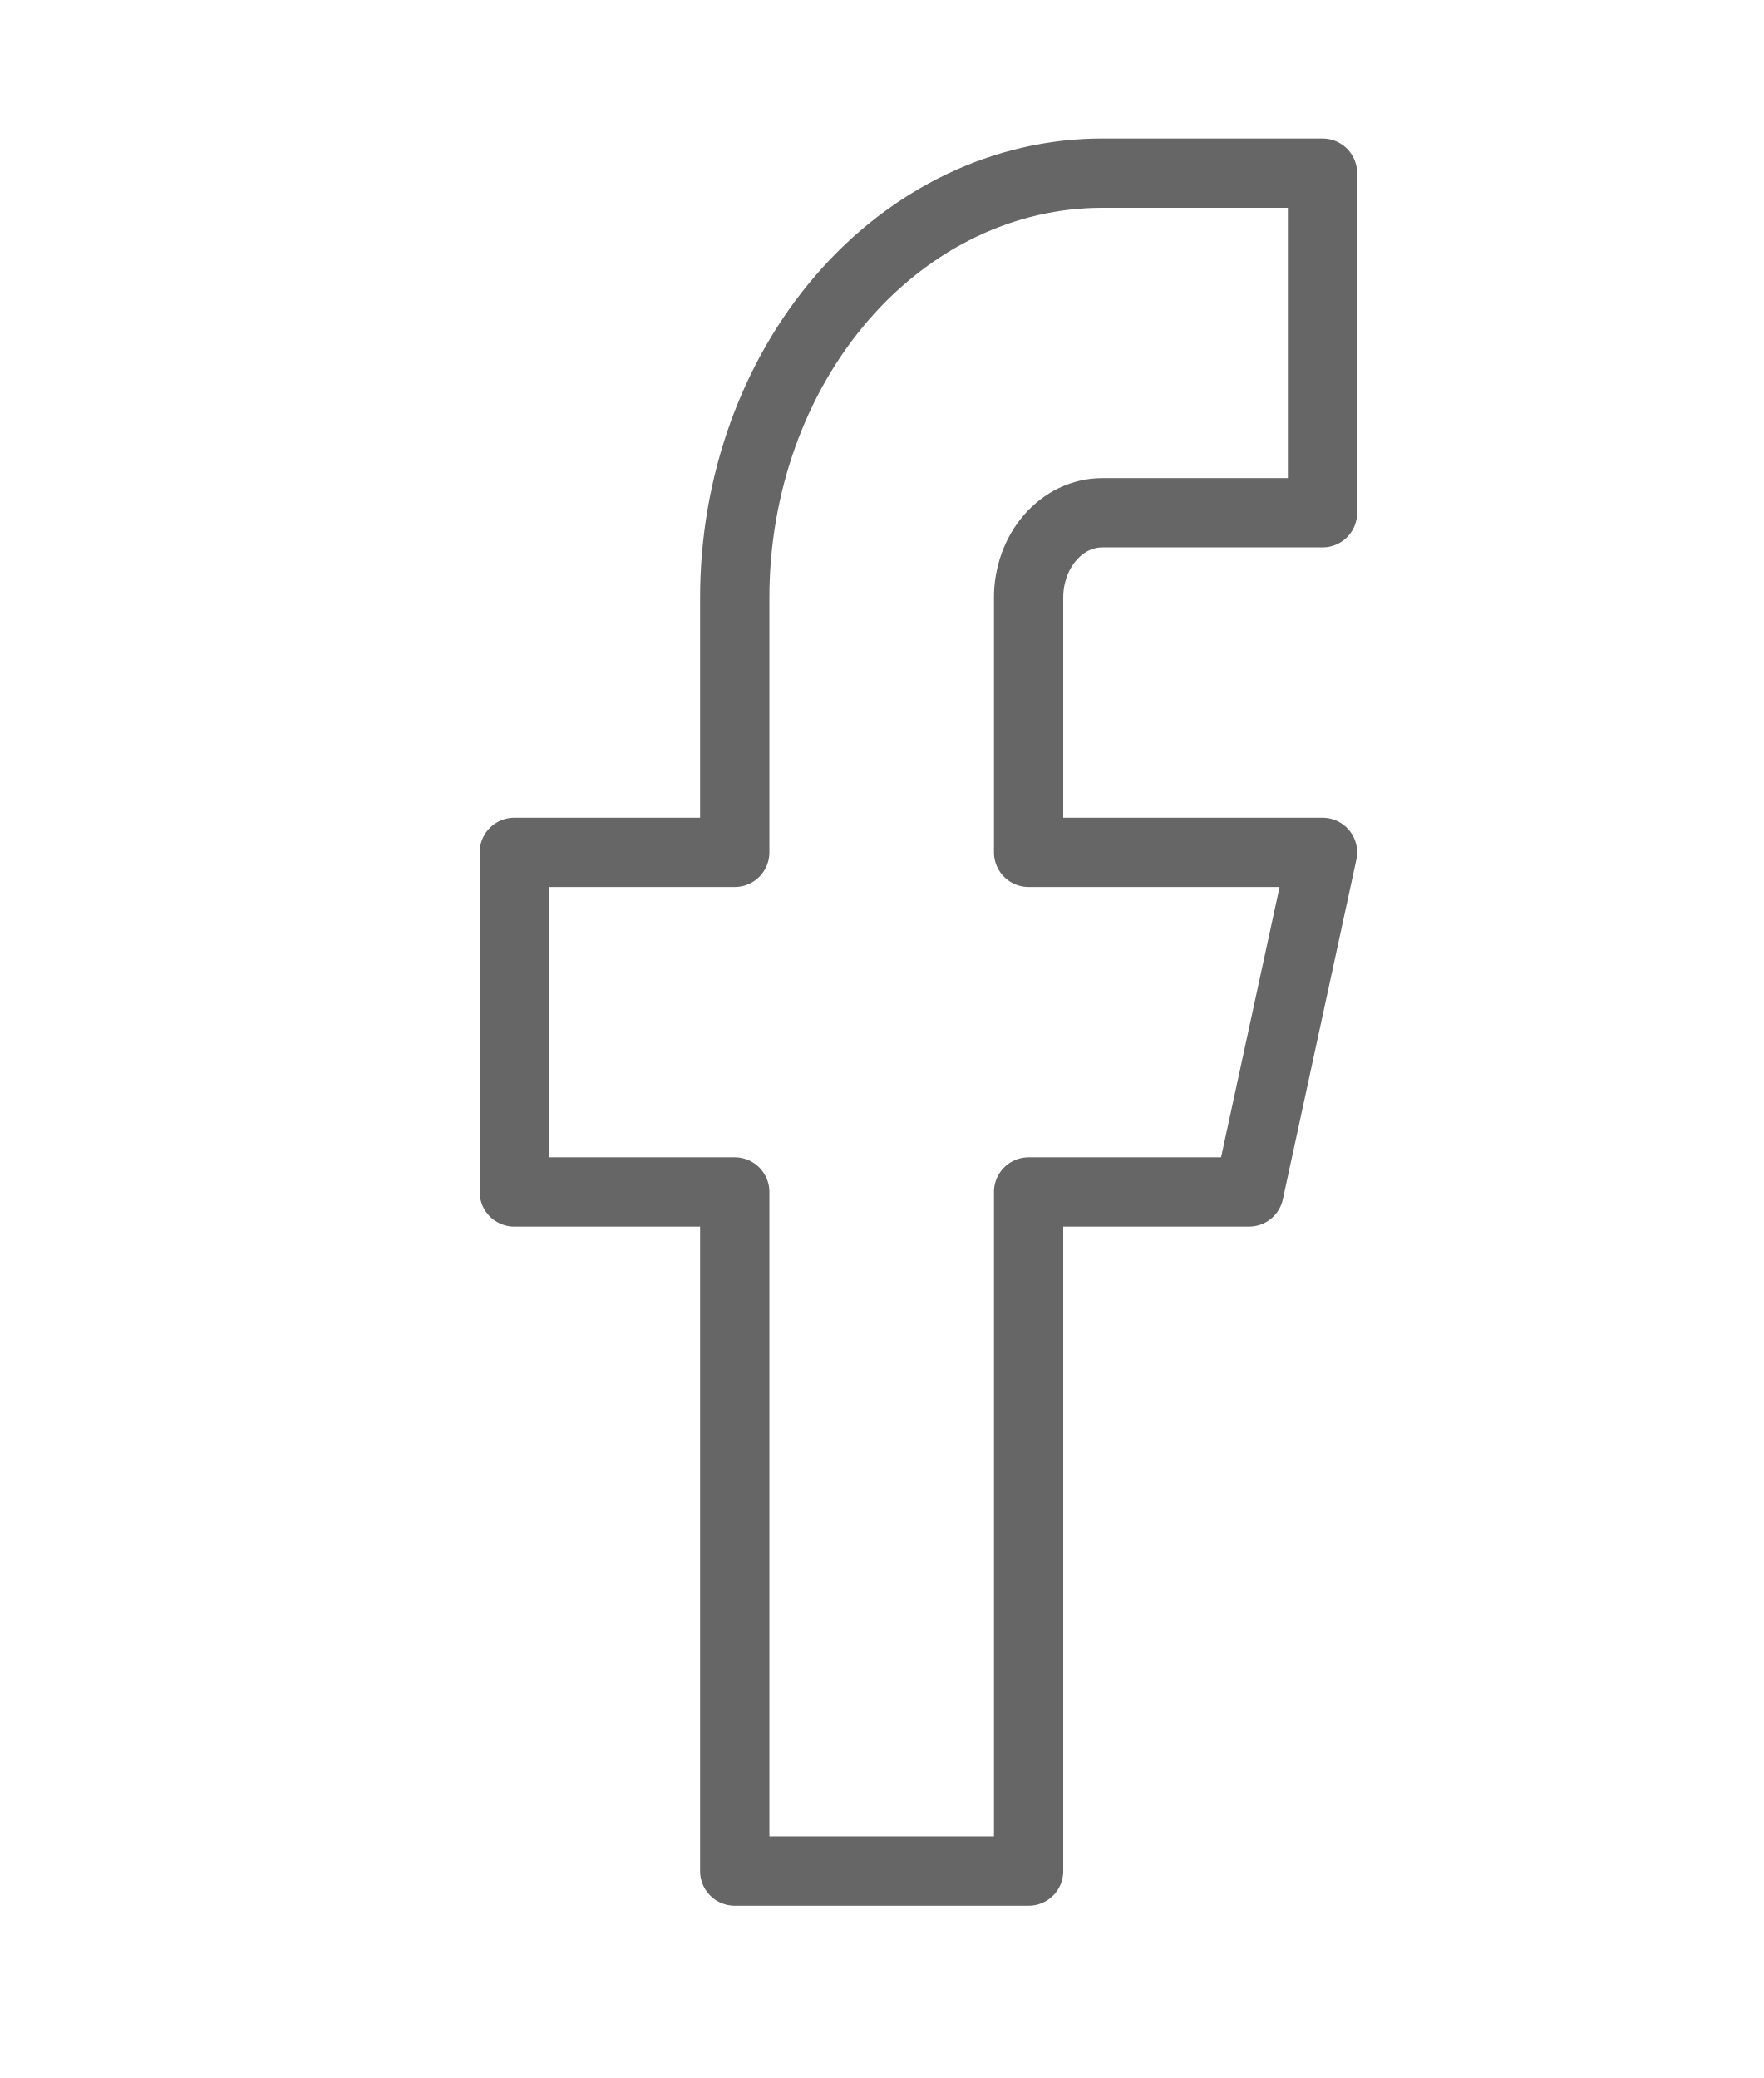
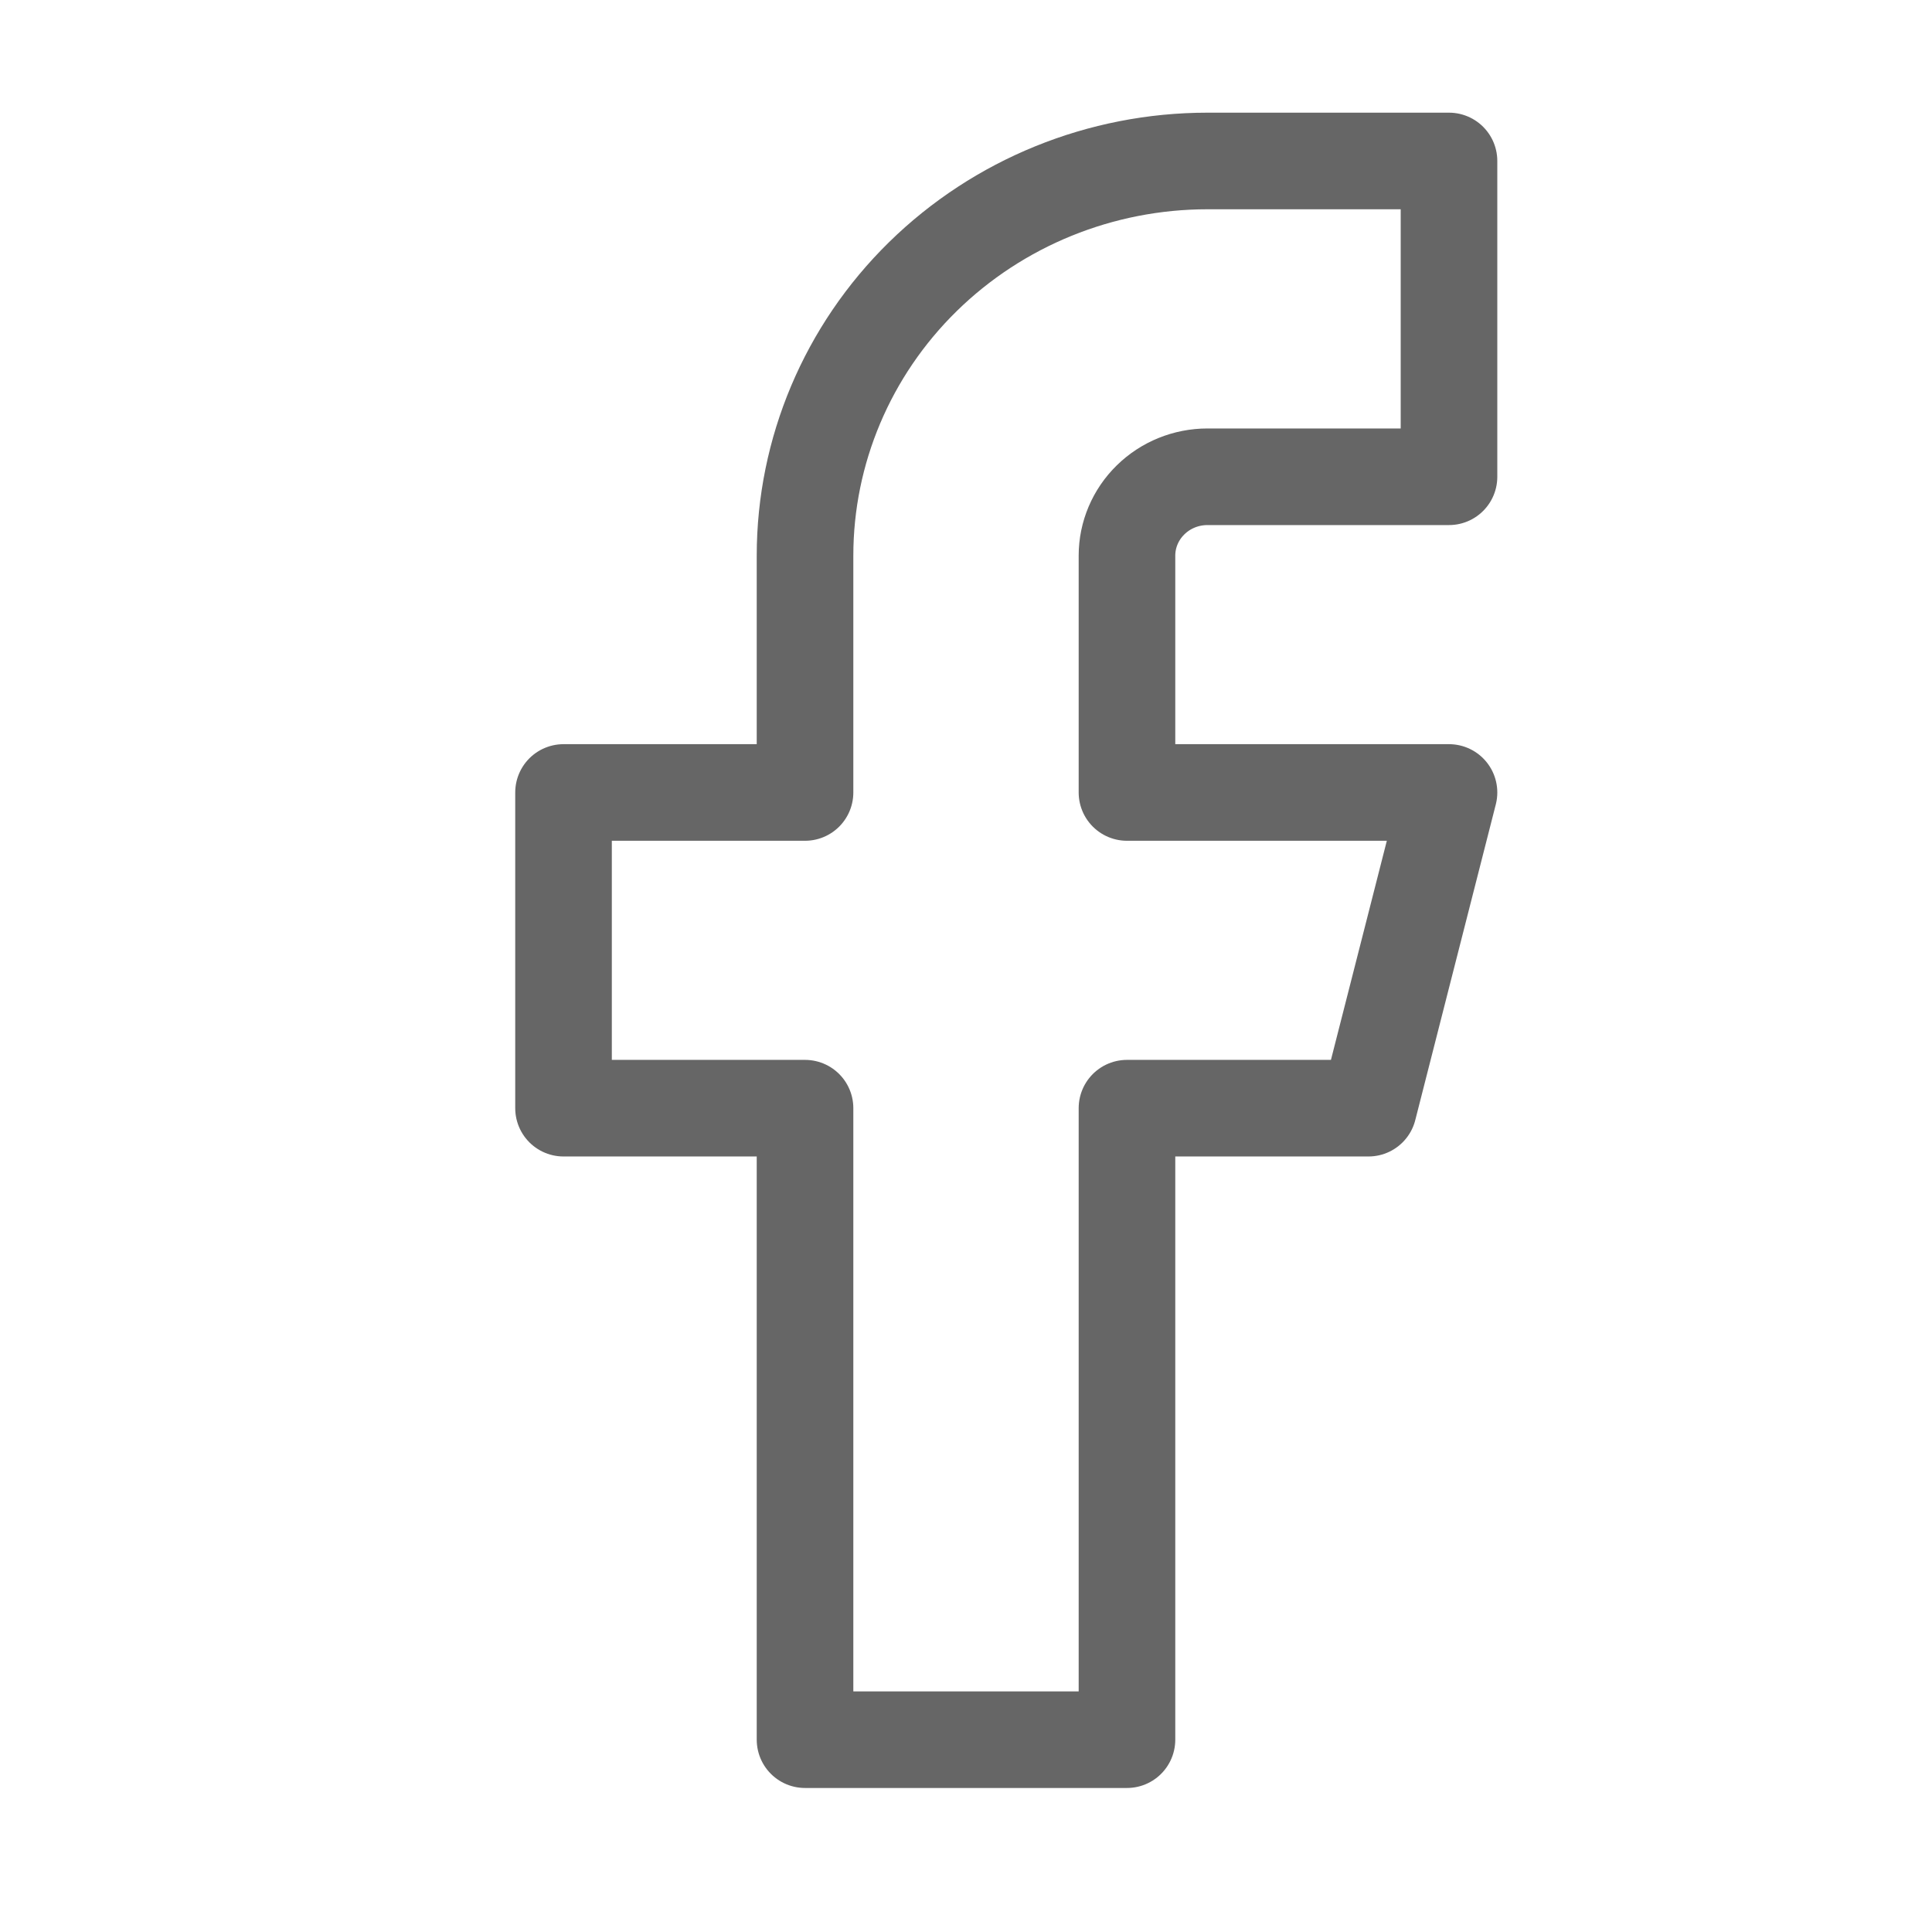
- <svg xmlns="http://www.w3.org/2000/svg" width="28" height="33" viewBox="0 0 28 33" fill="none">
-   <path d="M21 2.75H17.5C15.953 2.75 14.469 3.46 13.375 4.724C12.281 5.988 11.667 7.703 11.667 9.491V13.536H8.167V18.929H11.667V29.715H16.333V18.929H19.833L21 13.536H16.333V9.491C16.333 9.133 16.456 8.791 16.675 8.538C16.894 8.285 17.191 8.143 17.5 8.143H21V2.75Z" stroke="#666666" stroke-width="1.1" stroke-linecap="round" stroke-linejoin="round" />
+ <svg xmlns="http://www.w3.org/2000/svg" width="22" height="22" viewBox="0 0 22 22" fill="none">
+   <path d="M16.5 1.833H13.75C12.534 1.833 11.369 2.307 10.509 3.15C9.65 3.992 9.167 5.136 9.167 6.327V9.024H6.417V12.619H9.167V19.81H12.833V12.619H15.583L16.5 9.024H12.833V6.327C12.833 6.089 12.93 5.86 13.102 5.692C13.274 5.523 13.507 5.429 13.75 5.429H16.5V1.833Z" stroke="#666666" stroke-width="1.1" stroke-linecap="round" stroke-linejoin="round" />
</svg>
